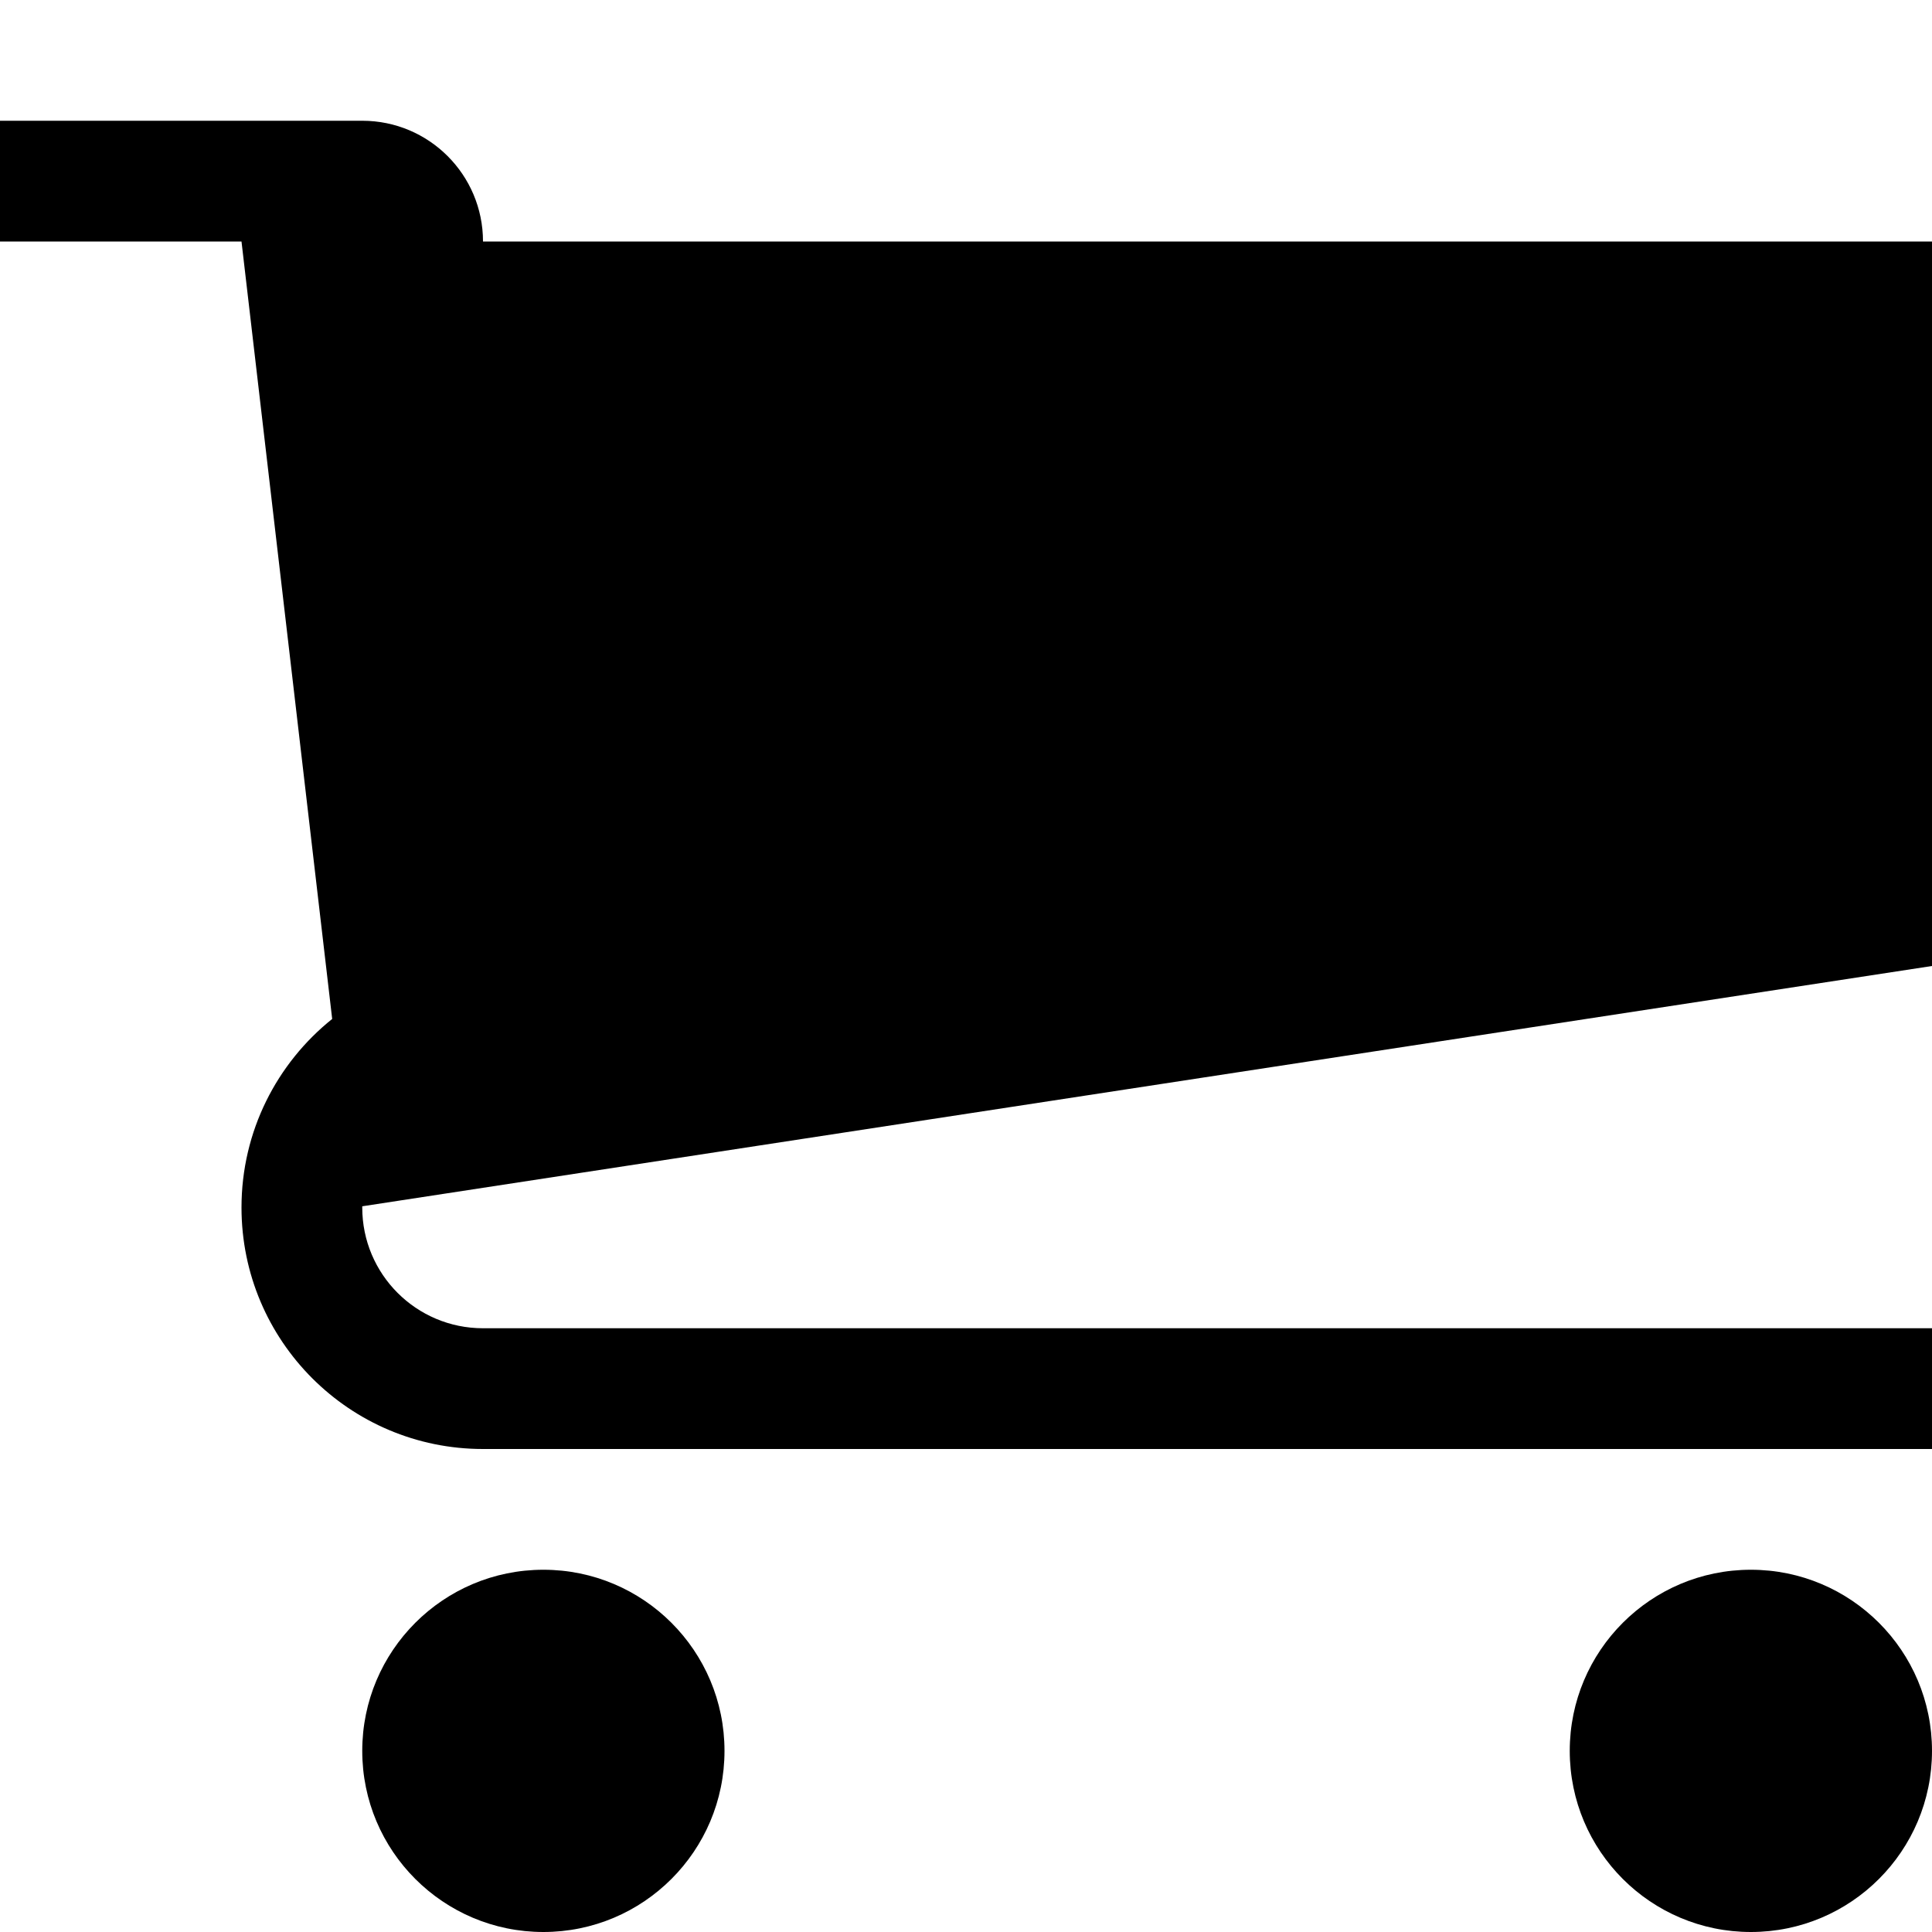
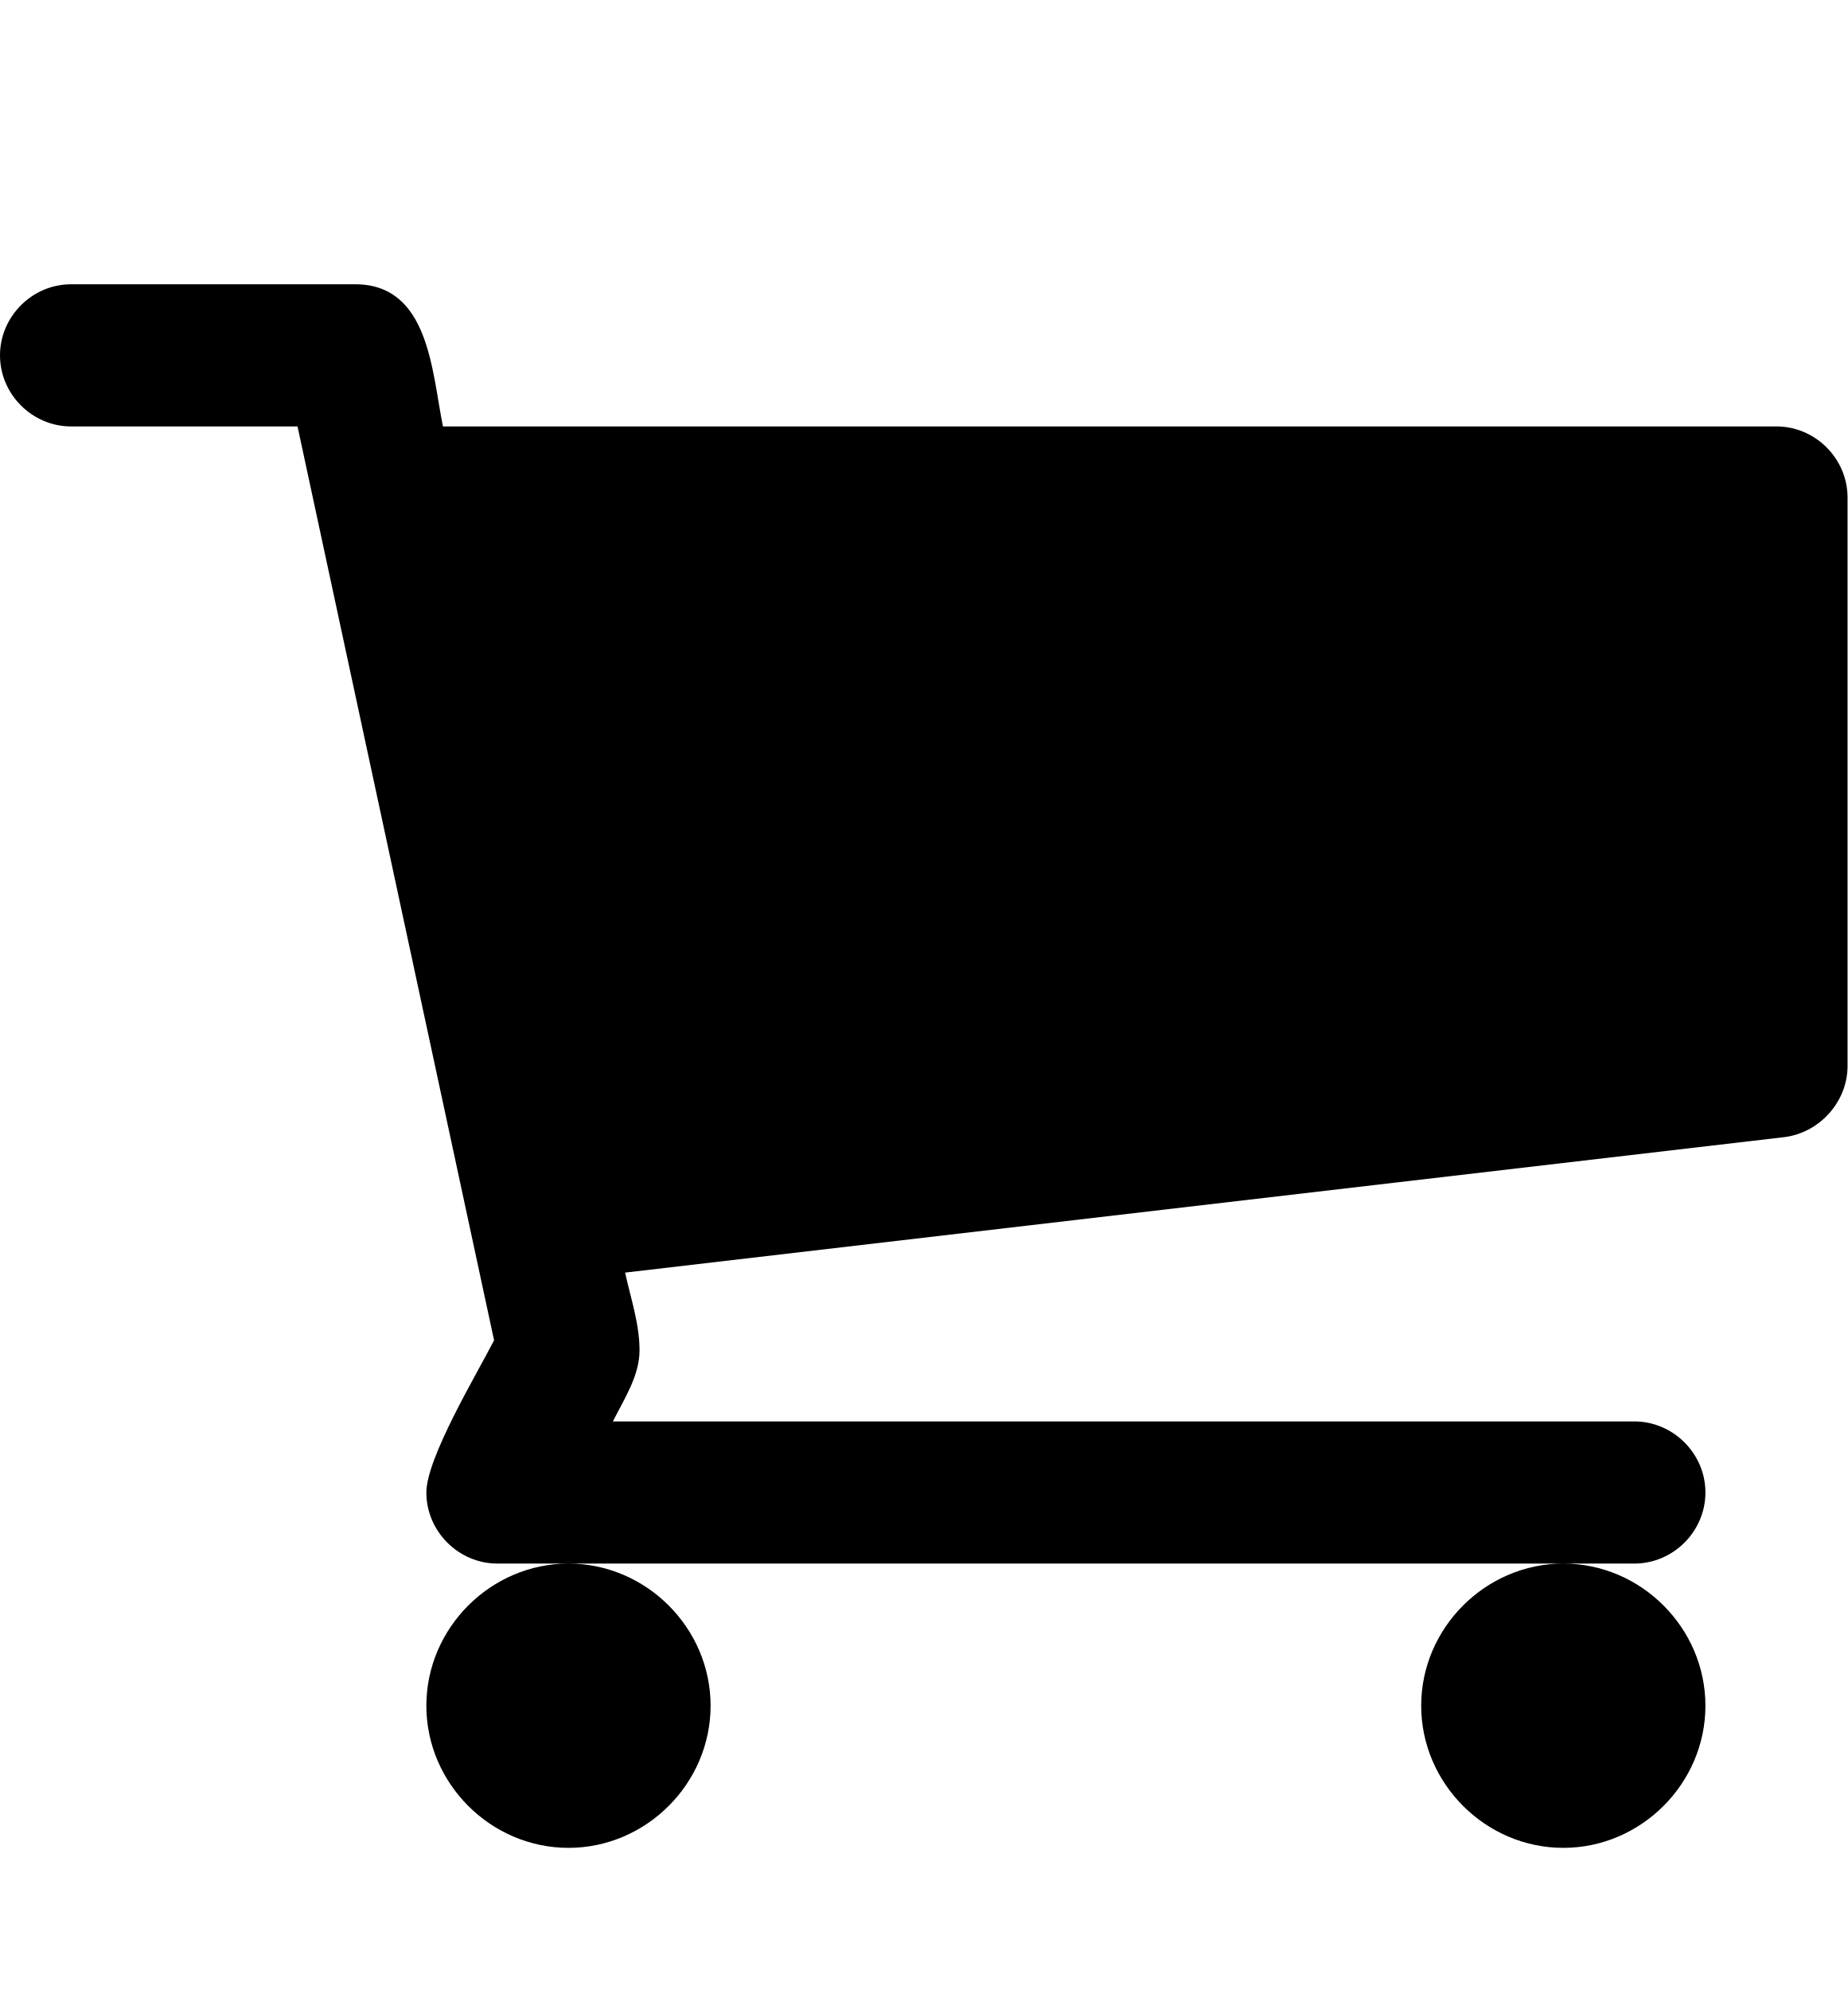
- <svg xmlns="http://www.w3.org/2000/svg" version="1.1" width="32" height="32" viewBox="0 0 32 32">
-   <path d="M12 29c0 1.657-1.343 3-3 3s-3-1.343-3-3c0-1.657 1.343-3 3-3s3 1.343 3 3z" />
-   <path d="M32 29c0 1.657-1.343 3-3 3s-3-1.343-3-3c0-1.657 1.343-3 3-3s3 1.343 3 3z" />
-   <path d="M32 16v-12h-24c0-1.105-0.895-2-2-2h-6v2h4l1.502 12.877c-0.915 0.733-1.502 1.859-1.502 3.123 0 2.209 1.791 4 4 4h24v-2h-24c-1.105 0-2-0.895-2-2 0-0.007 0-0.014 0-0.020l26-3.98z" />
+ <svg xmlns="http://www.w3.org/2000/svg" version="1.1" width="26" height="28" viewBox="0 0 26 28">
+   <path d="M10 24c0 1.094-0.906 2-2 2s-2-0.906-2-2 0.906-2 2-2 2 0.906 2 2zM24 24c0 1.094-0.906 2-2 2s-2-0.906-2-2 0.906-2 2-2 2 0.906 2 2zM26 7v8c0 0.5-0.391 0.938-0.891 1l-16.312 1.906c0.078 0.359 0.203 0.719 0.203 1.094 0 0.359-0.219 0.688-0.375 1h14.375c0.547 0 1 0.453 1 1s-0.453 1-1 1h-16c-0.547 0-1-0.453-1-1 0-0.484 0.703-1.656 0.953-2.141l-2.766-12.859h-3.187c-0.547 0-1-0.453-1-1s0.453-1 1-1h4c1.047 0 1.078 1.25 1.234 2h18.766c0.547 0 1 0.453 1 1z" />
</svg>
